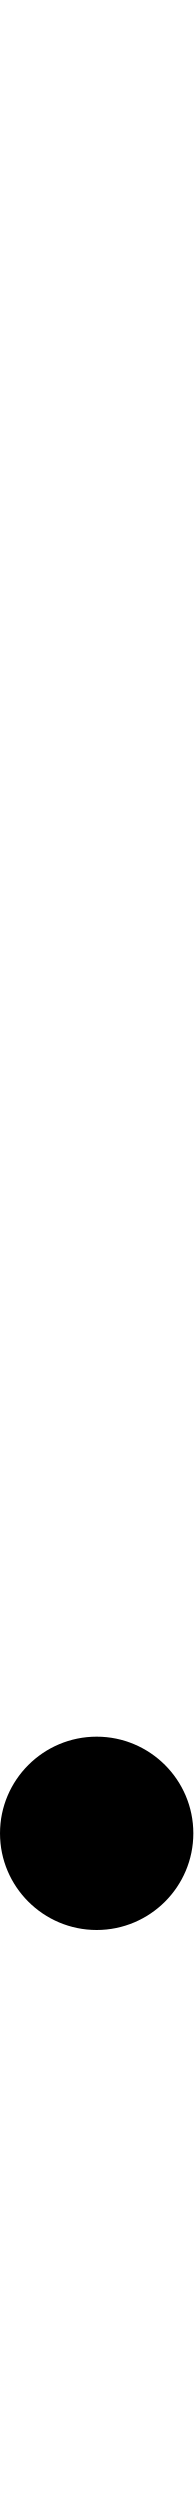
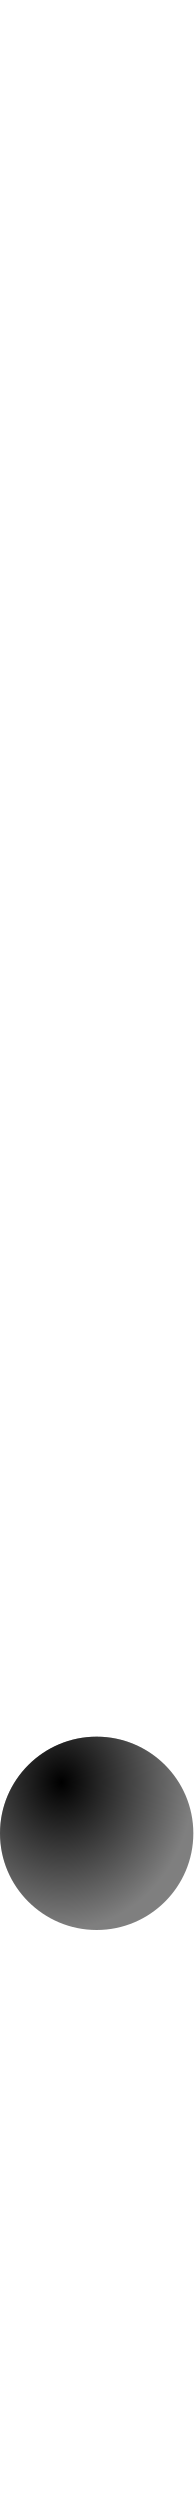
- <svg xmlns="http://www.w3.org/2000/svg" version="1.1" viewBox="0 0 116.0 1500.0" width="116.0" height="1500.0">
-   <g transform="matrix(1 0 0 -1 0 1100.0)">
-     <path d="M58.0 0.0ZM58.0 150.0ZM58.0 -58.0C90.0 -58.0 116.0 -32.0 116.0 0.0C116.0 32.0 90.0 58.0 58.0 58.0C26.0 58.0 0.0 32.0 0.0 0.0C0.0 -32.0 26.0 -58.0 58.0 -58.0Z" />
+ <svg xmlns="http://www.w3.org/2000/svg" xmlns:xlink="http://www.w3.org/1999/xlink" version="1.1" viewBox="0 0 116.0 1500.0" width="116.0" height="1500.0" id="svg17">
+   <defs id="defs19">
+     <linearGradient id="linearGradient960">
+       <stop style="stop-color:#000000;stop-opacity:1;" offset="0" id="stop956" />
+       <stop style="stop-color:#000000;stop-opacity:0;" offset="1" id="stop958" />
+     </linearGradient>
+     <radialGradient xlink:href="#linearGradient960" id="radialGradient962" cx="58" cy="0" fx="58" fy="0" r="58" gradientUnits="userSpaceOnUse" />
+     <radialGradient xlink:href="#linearGradient960" id="radialGradient964" gradientUnits="userSpaceOnUse" cx="36.824" cy="30.587" fx="36.824" fy="30.587" r="58" gradientTransform="matrix(1.365082,0.00531186,-0.00594336,1.527371,-13.26214,-16.32625)" />
+   </defs>
+   <g transform="matrix(1 0 0 -1 0 1100.0)" id="g15" style="opacity:0.5">
+     <path d="M58.0 -58.0C90.0 -58.0 116.0 -32.0 116.0 0.0C116.0 32.0 90.0 58.0 58.0 58.0C26.0 58.0 0.0 32.0 0.0 0.0C0.0 -32.0 26.0 -58.0 58.0 -58.0Z" id="path13" />
+   </g>
+   <g transform="matrix(1,0,0,-1,0,1100)" id="g103" style="fill:url(#radialGradient962);fill-opacity:1">
+     <path d="m 58,-58 c 32,0 58,26 58,58 C 116,32 90,58 58,58 26,58 0,32 0,0 0,-32 26,-58 58,-58 Z" id="path101" style="fill:url(#radialGradient964);fill-opacity:1" />
  </g>
</svg>
